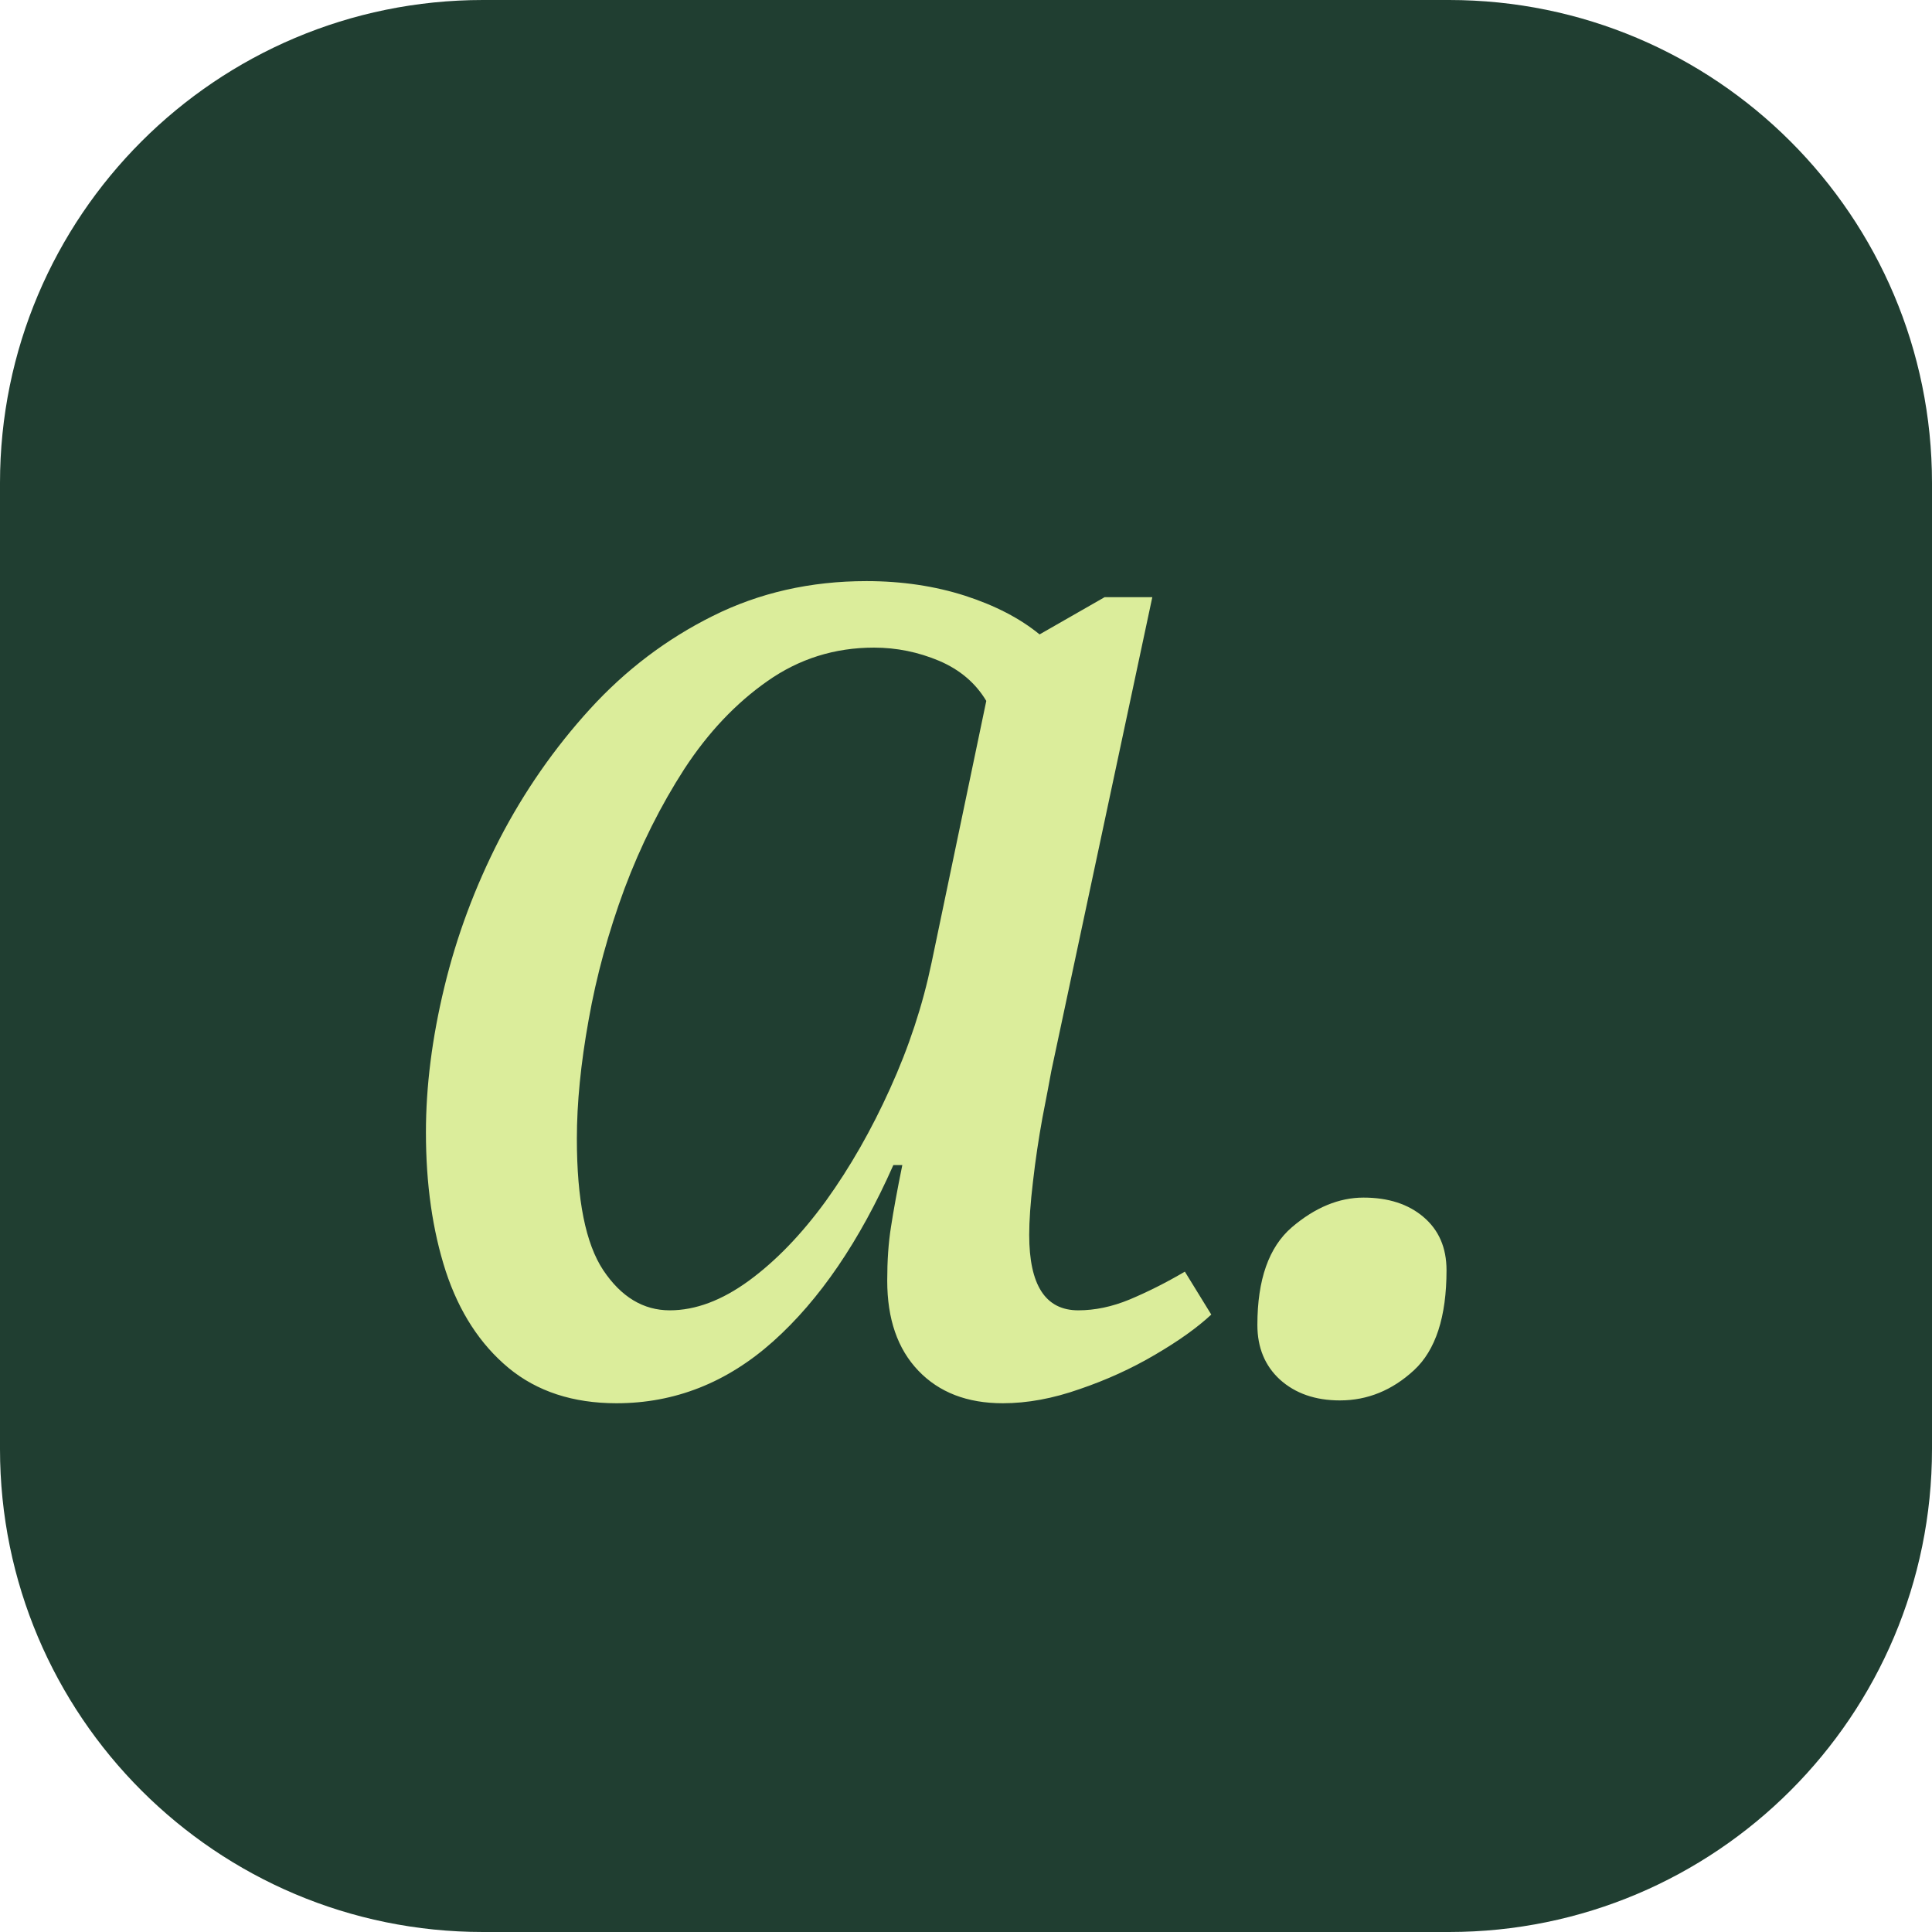
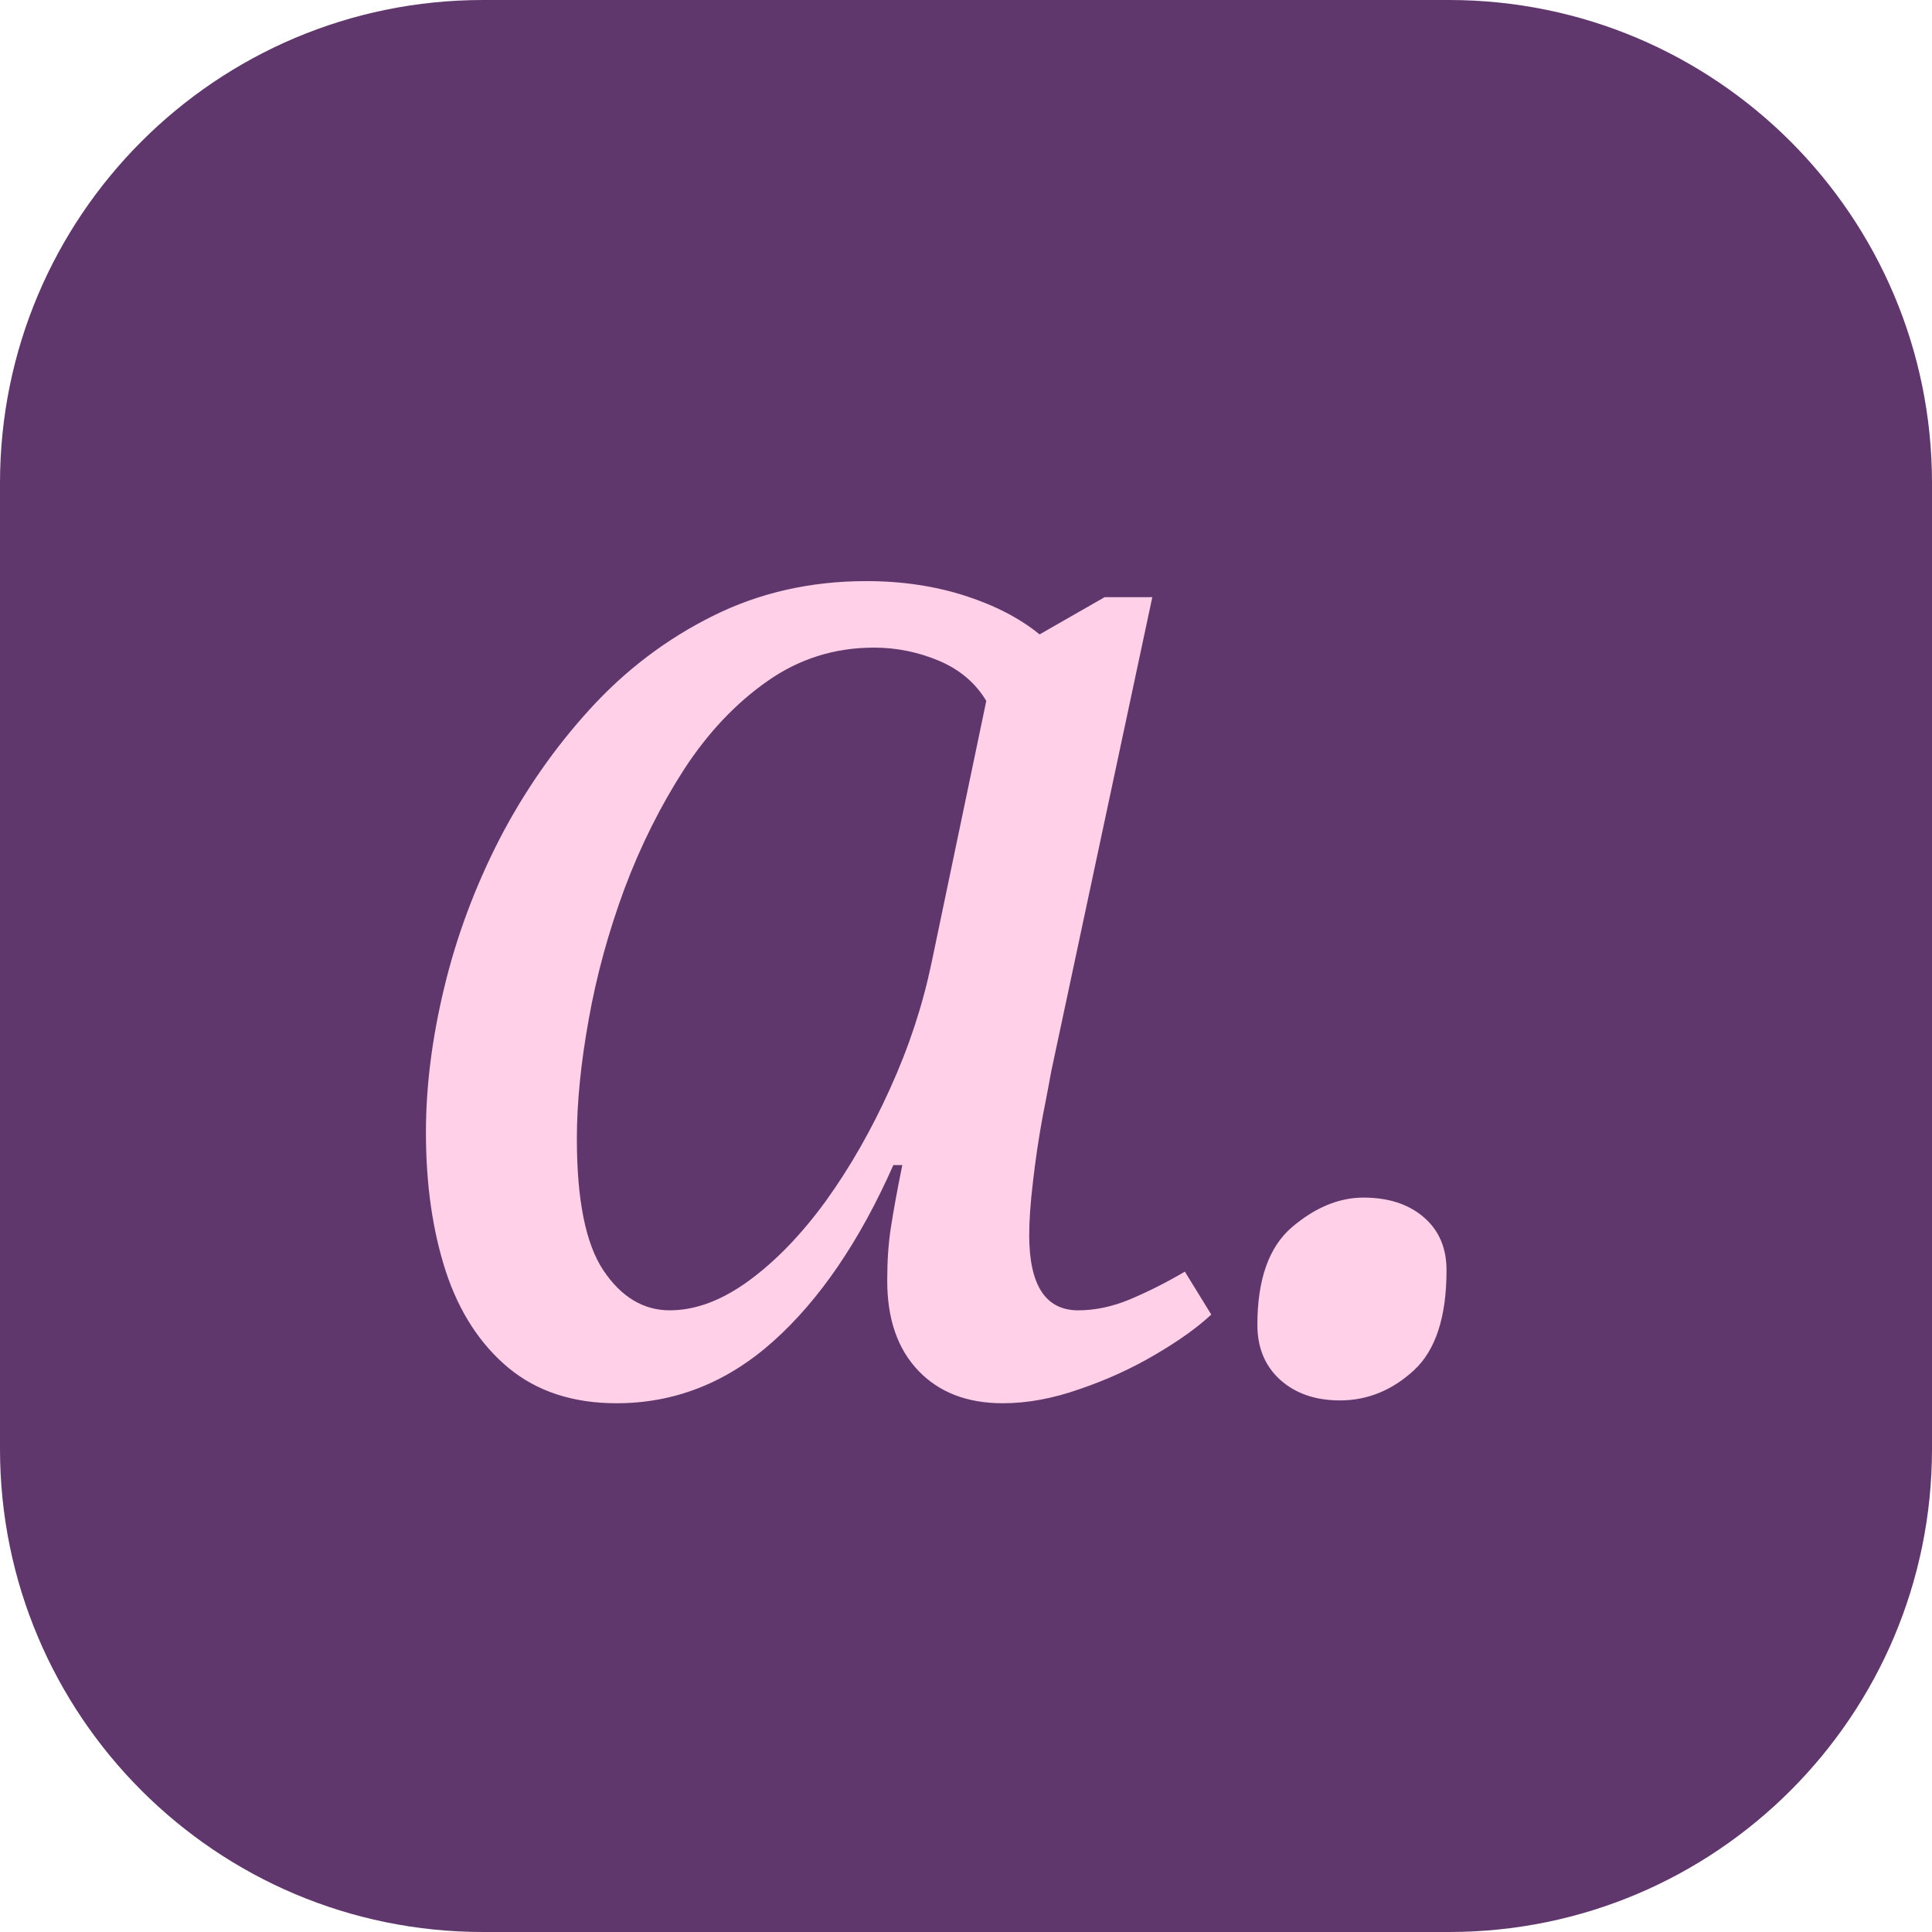
<svg xmlns="http://www.w3.org/2000/svg" viewBox="0 0 64 64">
-   <rect width="64" height="64" rx="16" fill="#203e31" />
-   <text x="12" y="46" font-family="Georgia,serif" font-style="italic" font-size="49" fill="#dbed9b">a.</text>
+   <rect width="64" height="64" rx="16" fill="#60376c" />
+   <text x="12" y="46" font-family="Georgia,serif" font-style="italic" font-size="49" fill="#ffd0e7">a.</text>
</svg>
